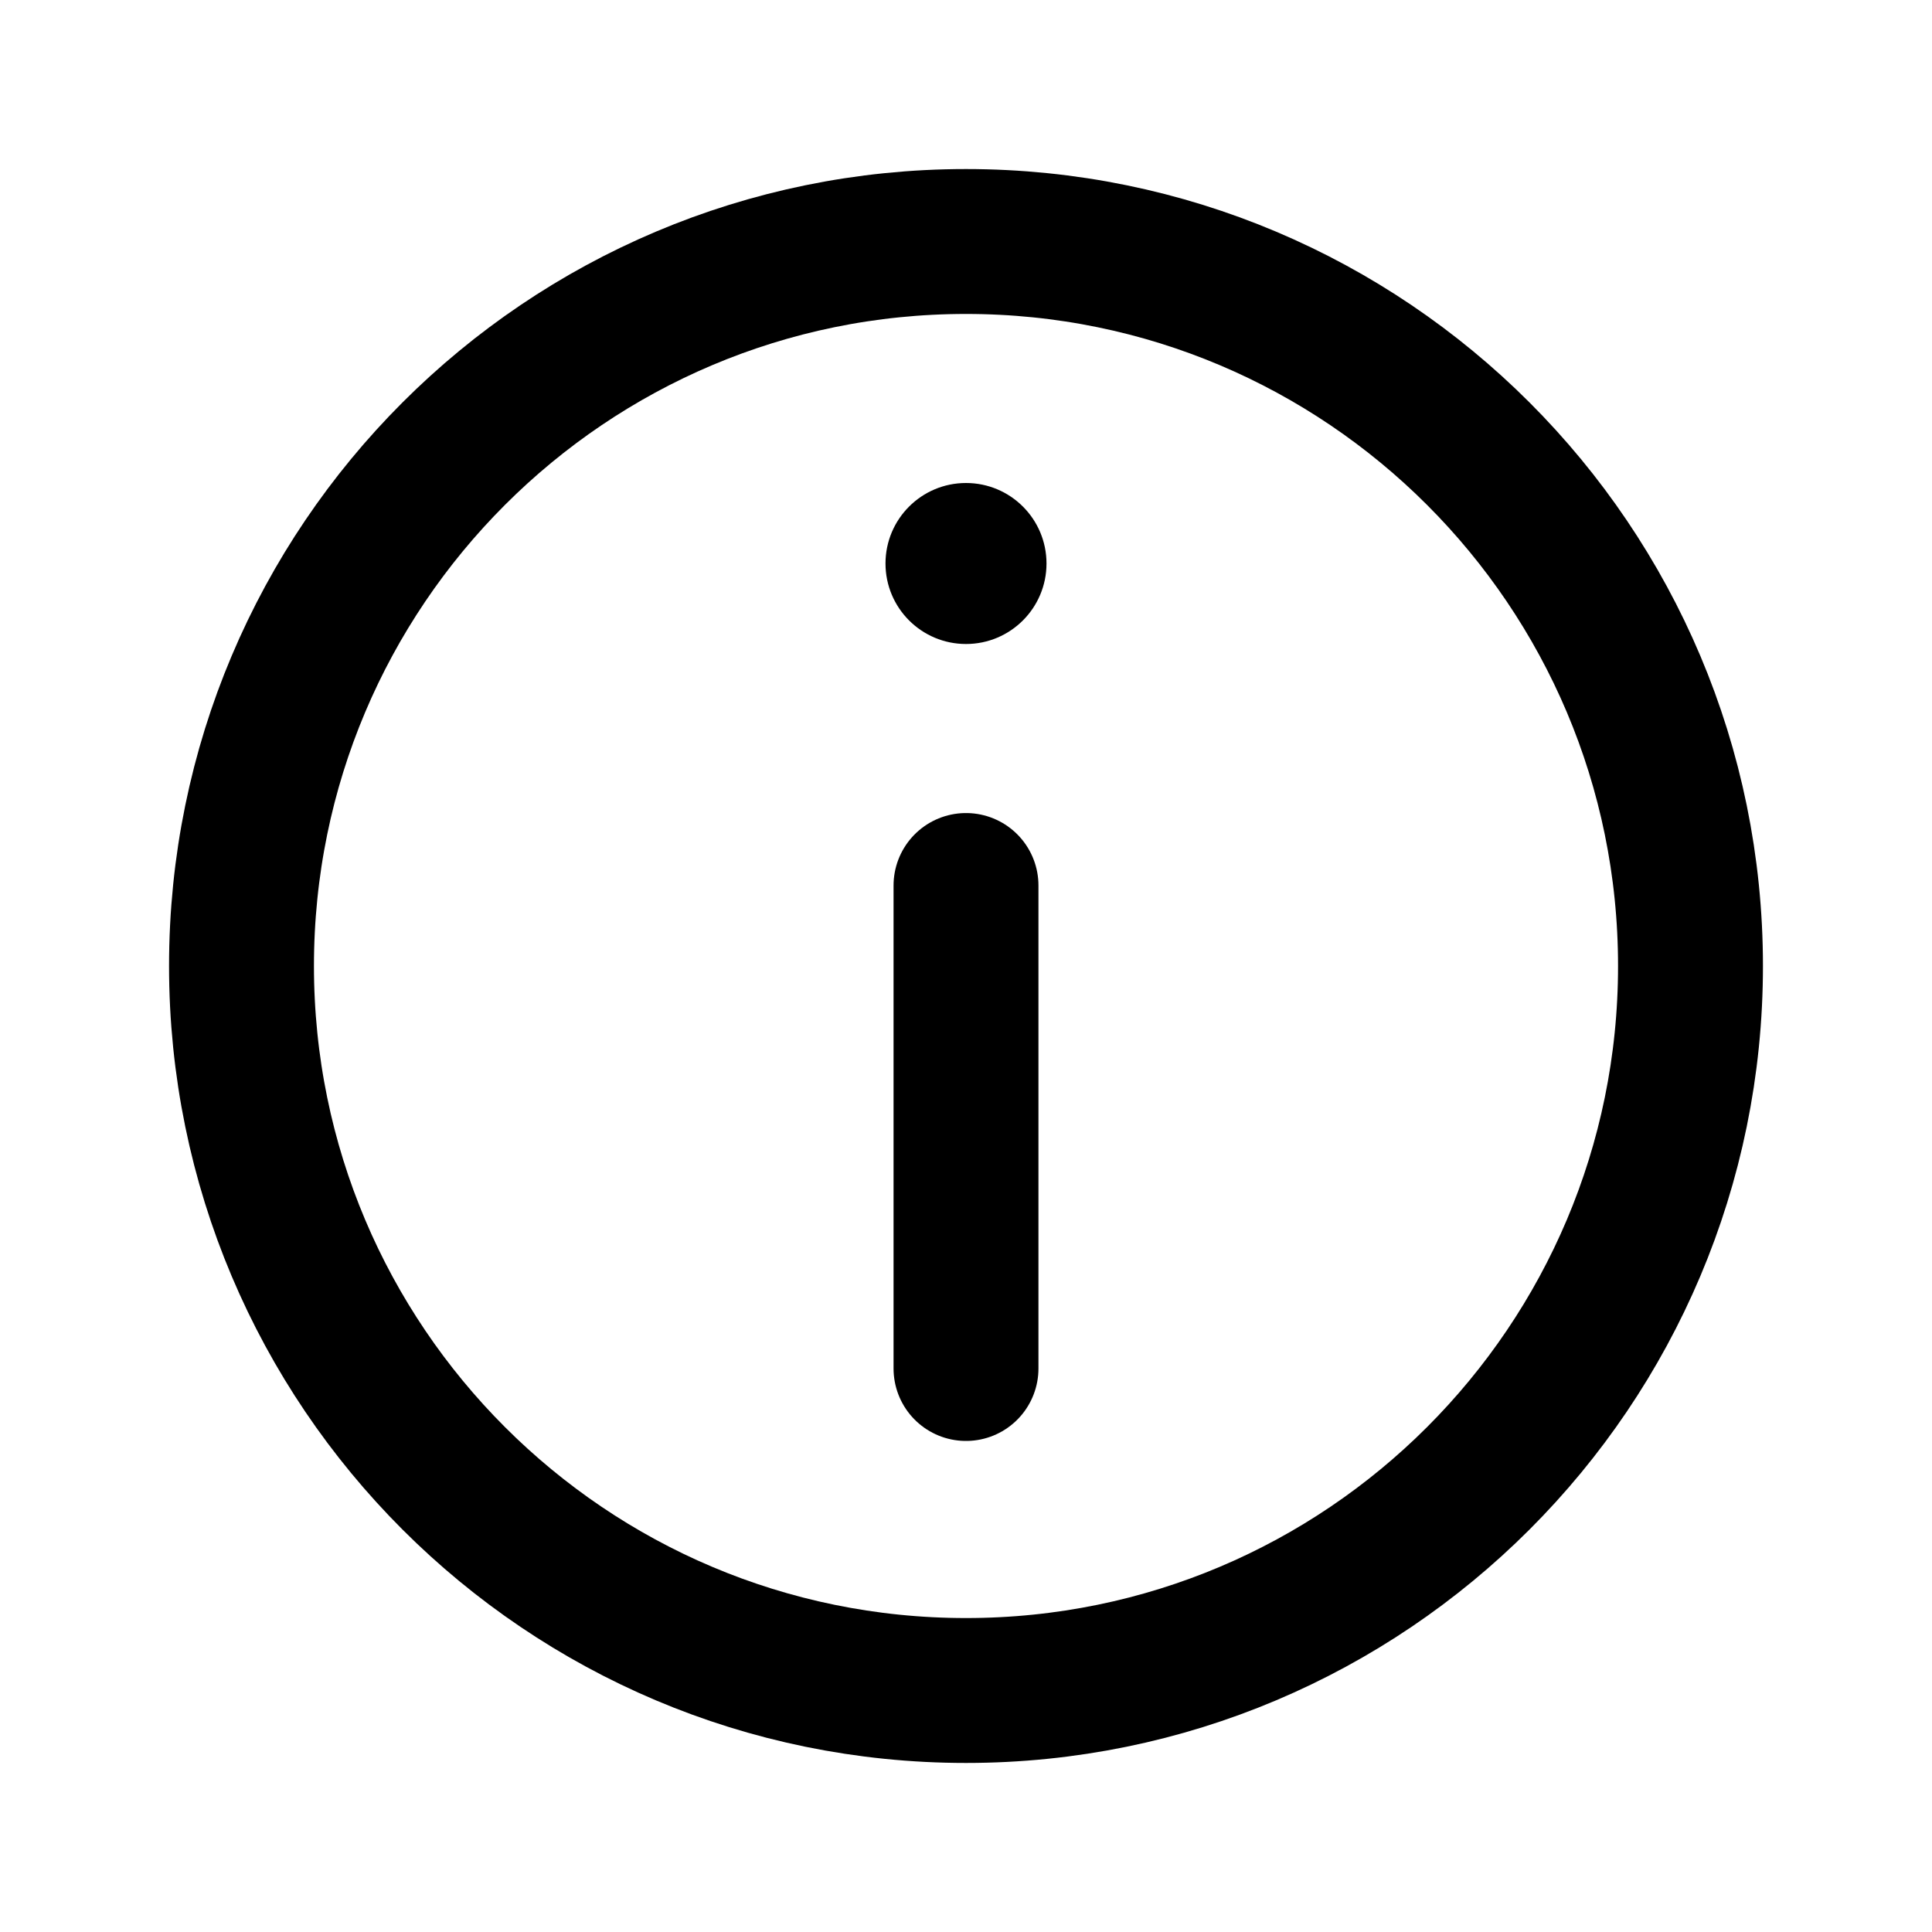
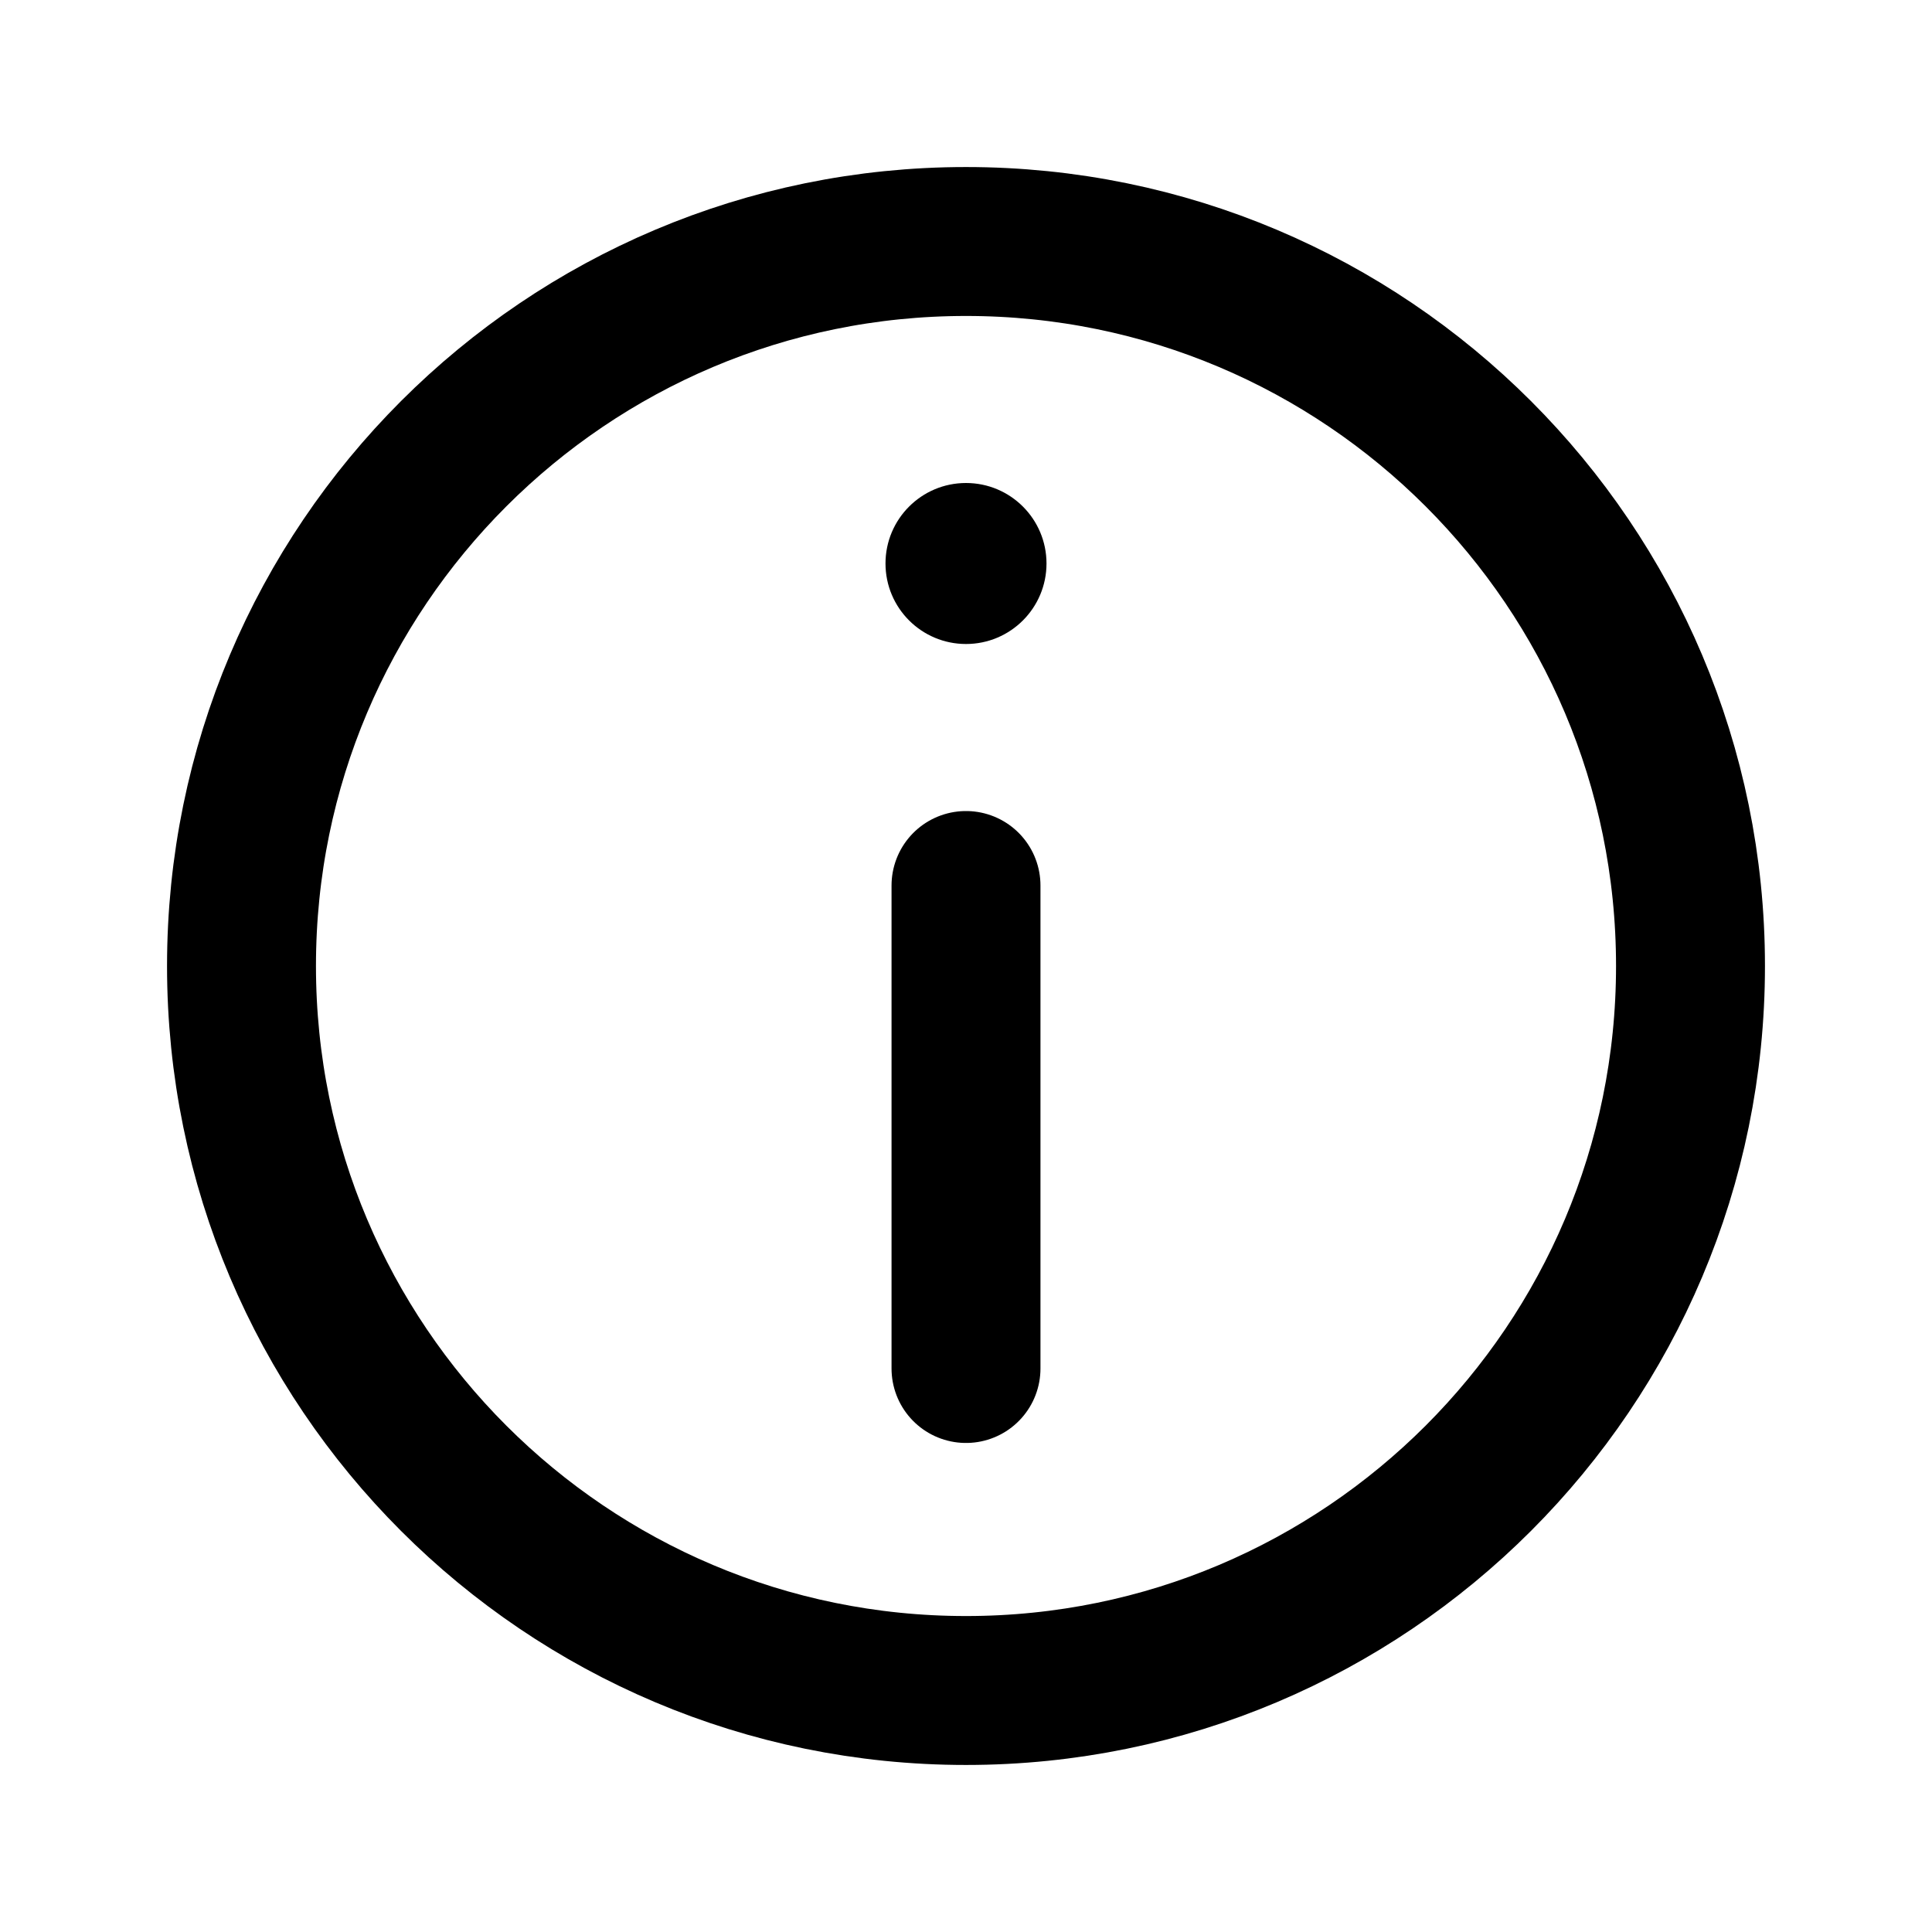
- <svg xmlns="http://www.w3.org/2000/svg" width="24" height="24" viewBox="0 0 24 24" fill="none" stroke="currentColor" stroke-width="1.8" stroke-linecap="round" stroke-linejoin="round">
+ <svg xmlns="http://www.w3.org/2000/svg" width="24" height="24" viewBox="0 0 24 24" fill="none" stroke="currentColor" stroke-width="1.85" stroke-linecap="round" stroke-linejoin="round">
  <circle cx="12" cy="12" r="9" />
  <path d="M12 11v6" />
  <circle cx="12" cy="7" r="1" fill="currentColor" stroke="none" />
</svg>
